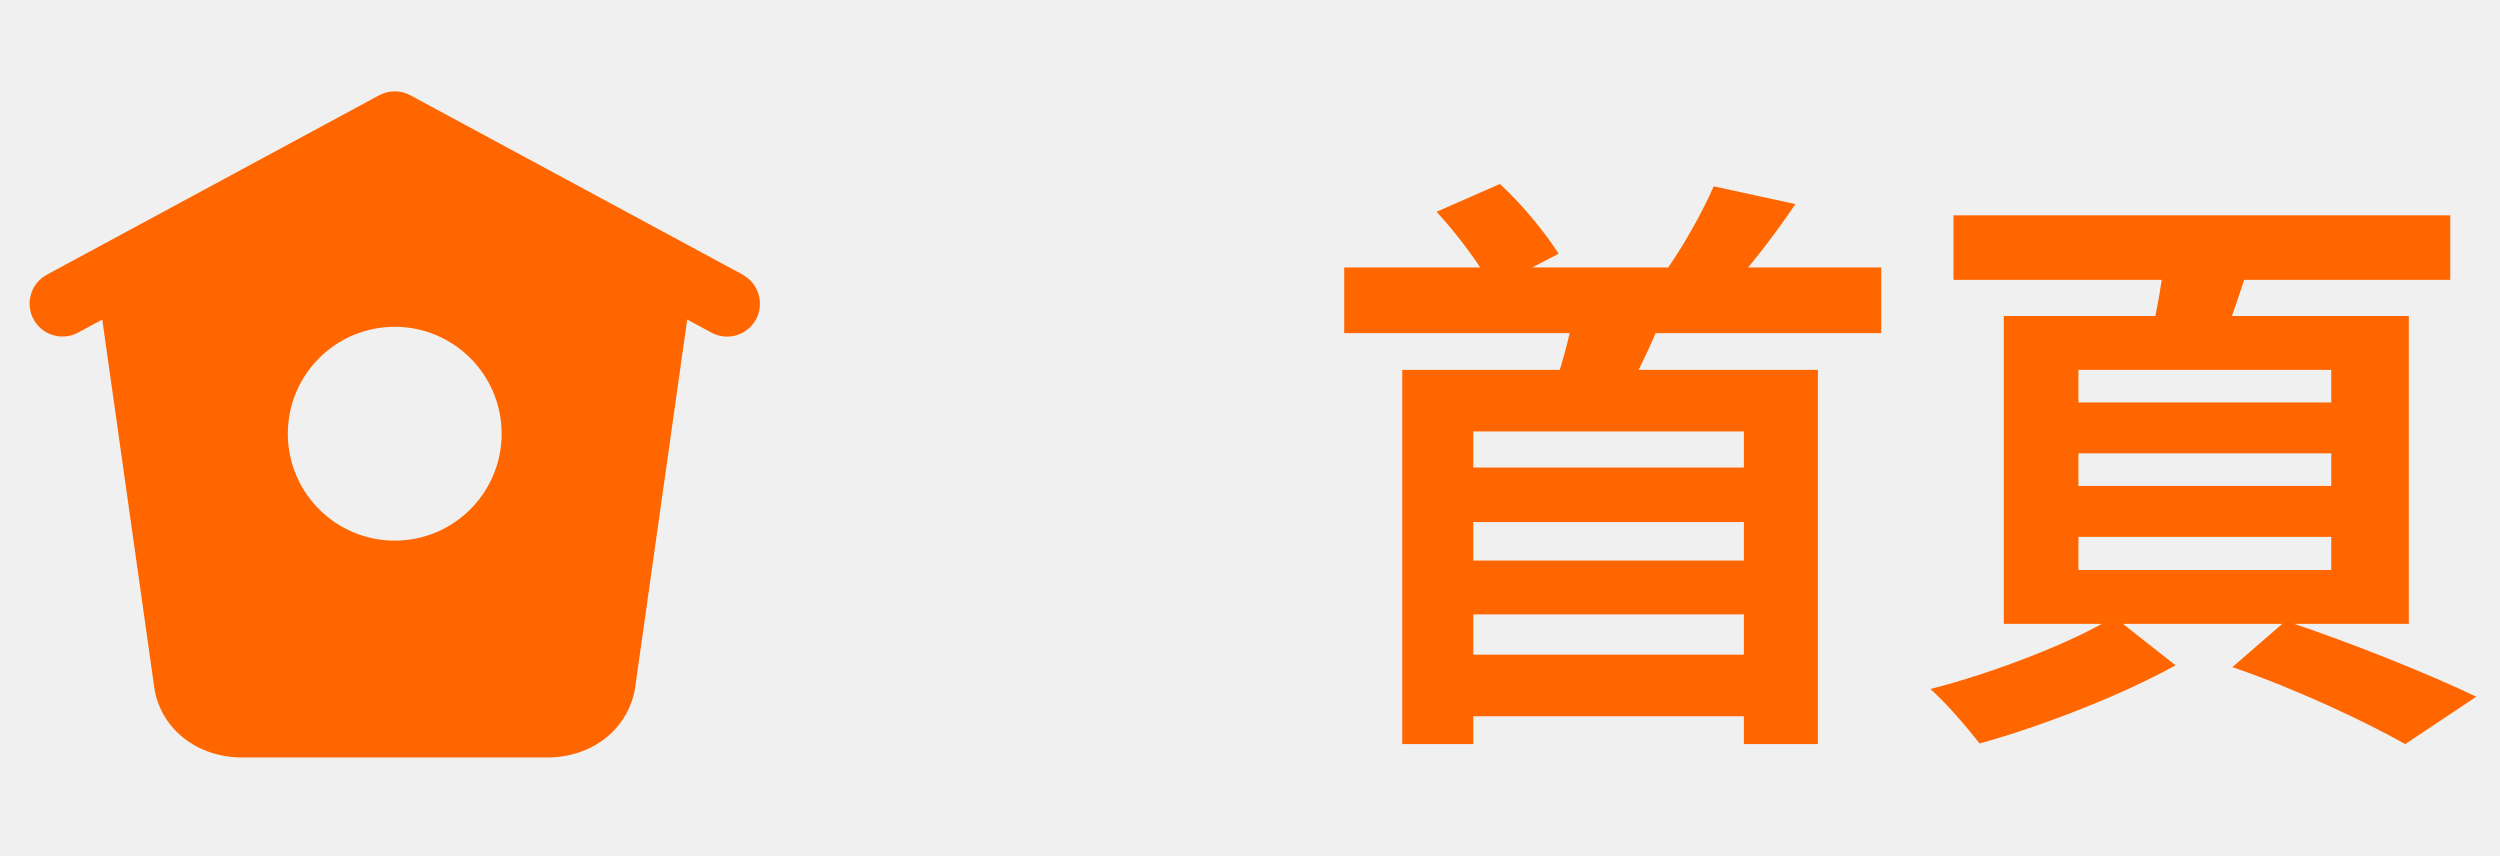
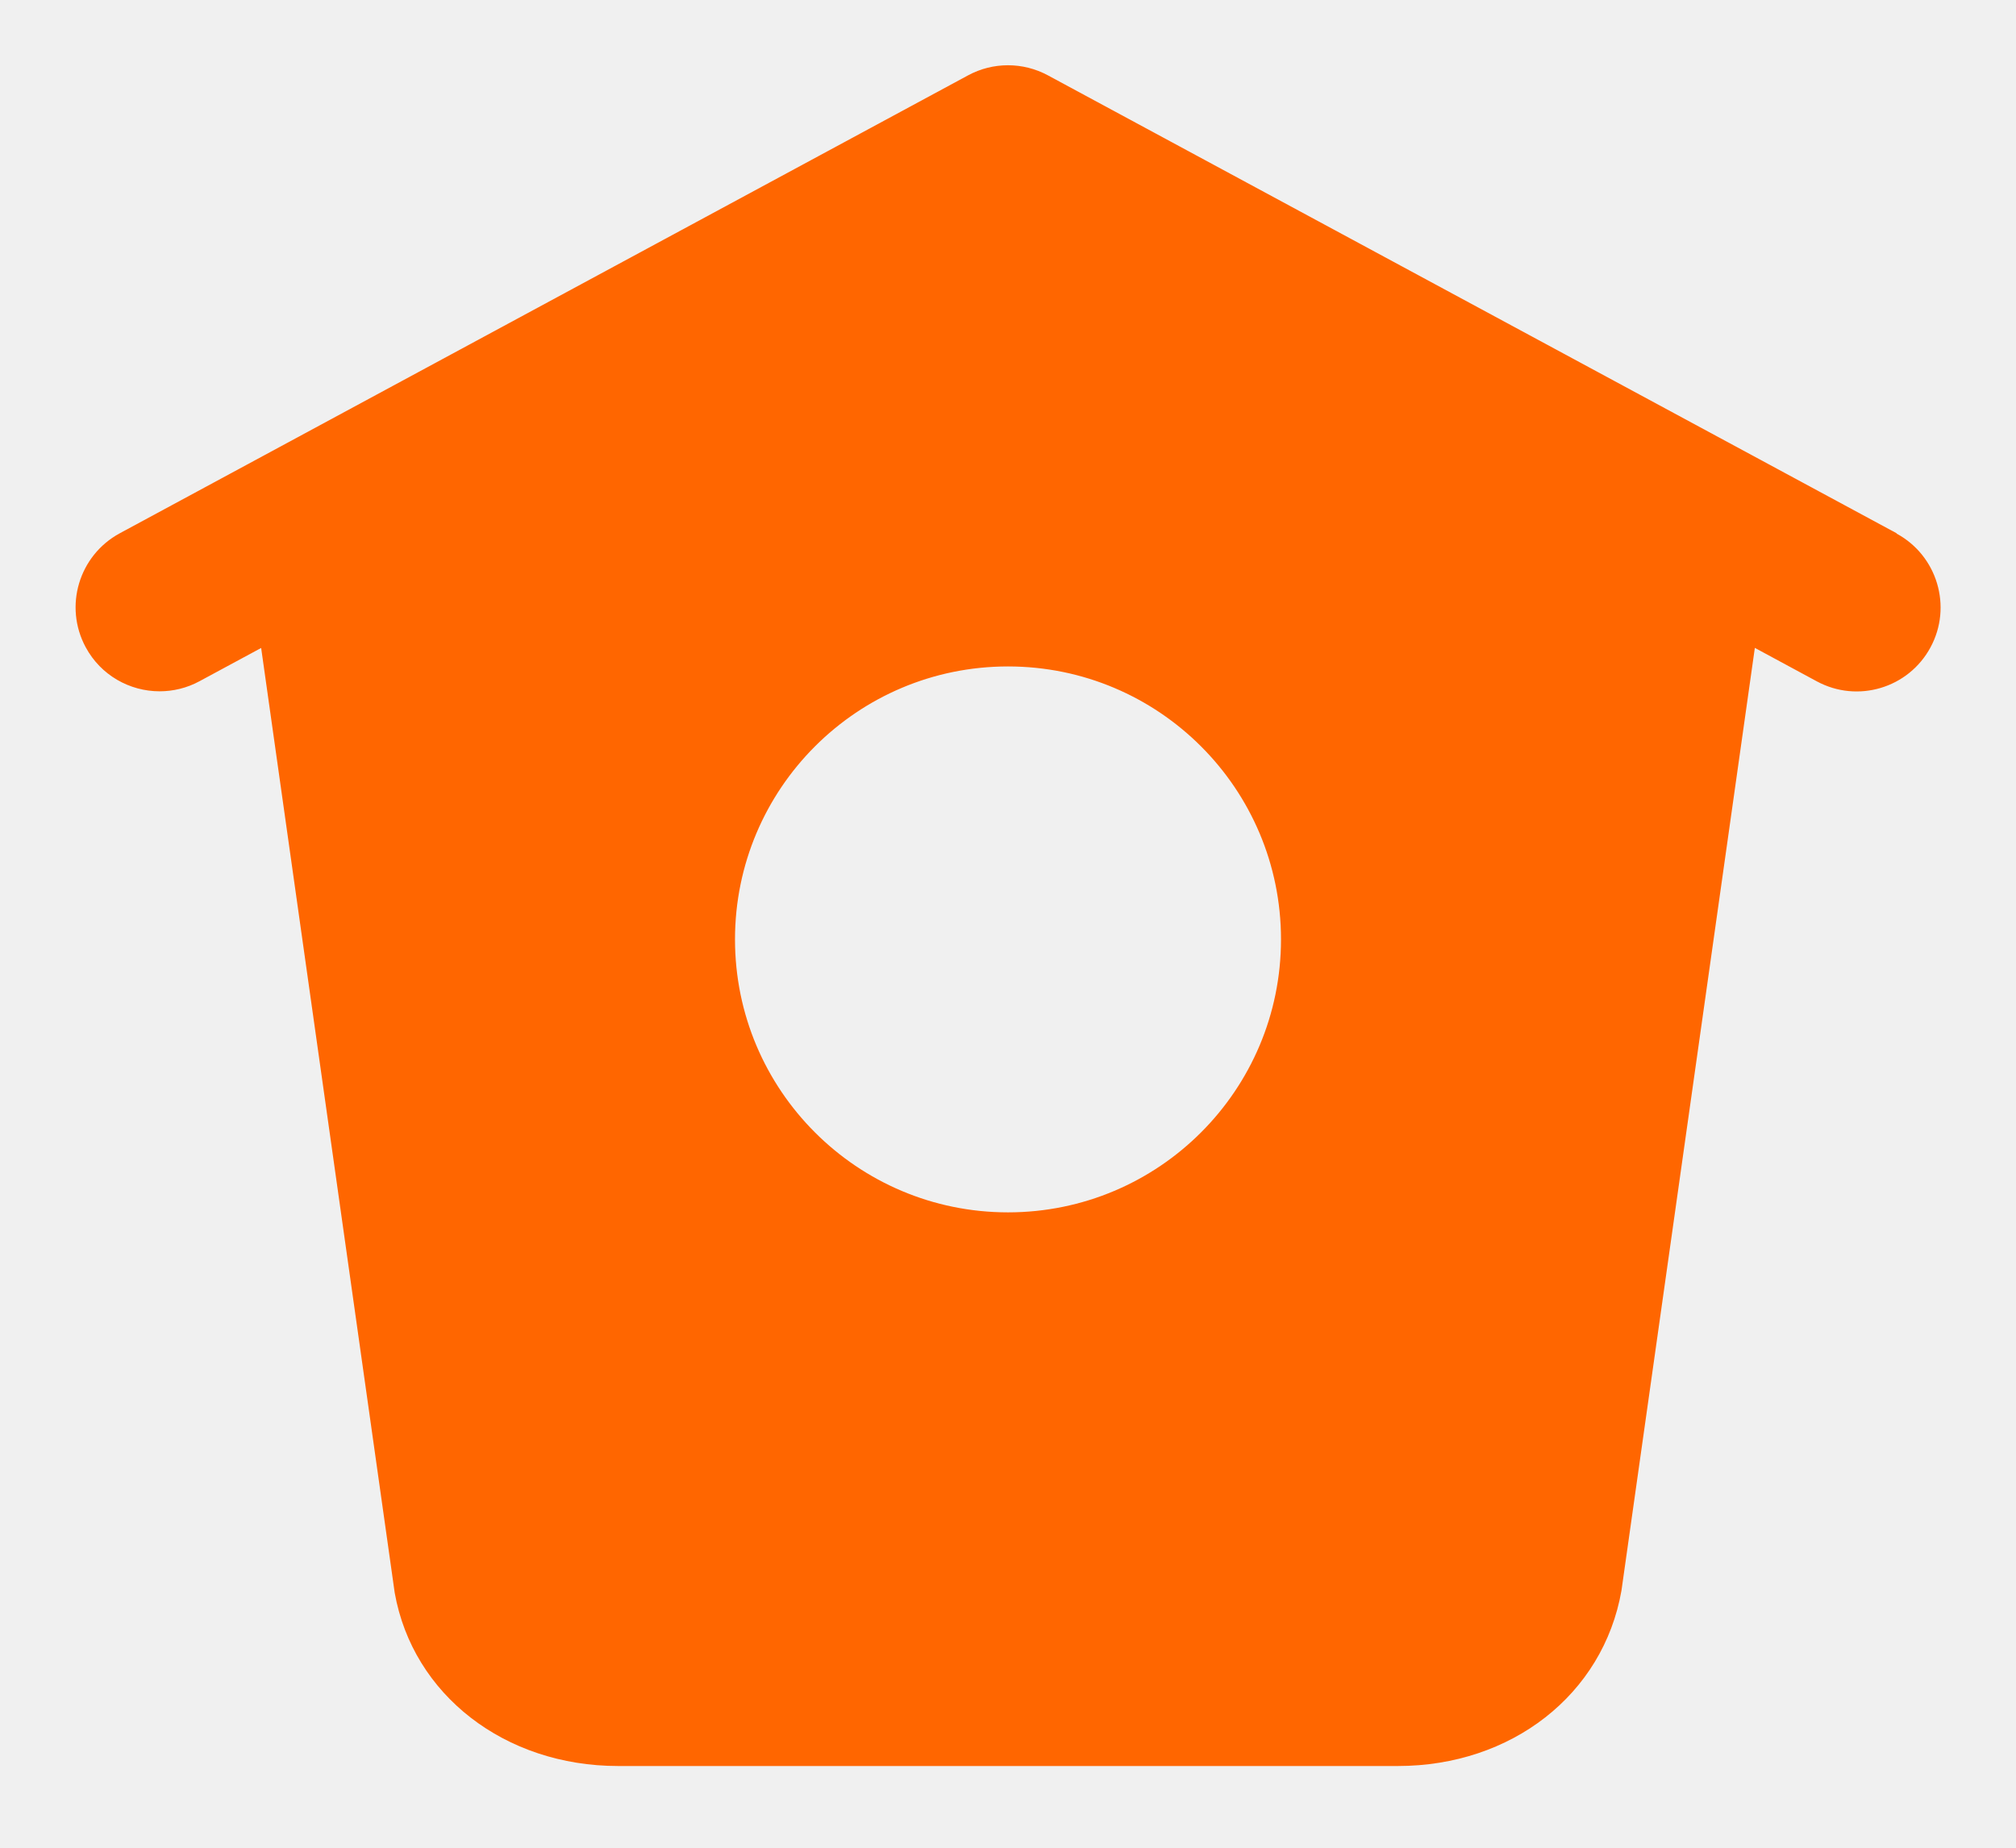
- <svg xmlns="http://www.w3.org/2000/svg" width="76" height="26" viewBox="0 0 76 26" fill="none">
-   <g clip-path="url(#clip0_68190_383)">
-     <path d="M22.58 8.35L12.475 2.897C12.178 2.737 11.821 2.737 11.525 2.897L1.425 8.35C0.939 8.614 0.758 9.22 1.02 9.706C1.2 10.041 1.545 10.231 1.9 10.231C2.06 10.231 2.224 10.193 2.375 10.111L3.109 9.715L4.699 20.965C4.915 22.179 6.009 23.027 7.359 23.027H16.641C17.991 23.027 19.085 22.179 19.303 20.939L20.891 9.714L21.628 10.112C22.113 10.375 22.72 10.194 22.982 9.708C23.245 9.222 23.062 8.615 22.578 8.353L22.58 8.35ZM12 16.435C10.205 16.435 8.75 14.98 8.75 13.185C8.75 11.39 10.205 9.935 12 9.935C13.795 9.935 15.25 11.39 15.25 13.185C15.25 14.98 13.795 16.435 12 16.435Z" fill="#FF6600" />
-     <path d="M44.374 14.214V15.87H53.59V14.214H44.374ZM44.374 17.04V18.678H53.59V17.04H44.374ZM44.374 19.902V21.774H53.608V19.902H44.374ZM40.864 8.13V10.128H57.19V8.13H40.864ZM42.628 11.244V22.62H44.788V13.116H53.014V22.62H55.264V11.244H42.628ZM47.884 9.318C47.74 10.164 47.434 11.316 47.11 12.144L49.216 12.396C49.63 11.622 50.206 10.542 50.62 9.39L47.884 9.318ZM52.096 5.664C51.736 6.492 51.106 7.608 50.548 8.364L52.474 8.904C53.086 8.238 53.878 7.248 54.58 6.204L52.096 5.664ZM43.672 6.438C44.32 7.14 45.058 8.13 45.364 8.76L47.38 7.716C47.002 7.104 46.282 6.222 45.598 5.592L43.672 6.438ZM63.184 13.782H70.87V14.772H63.184V13.782ZM63.184 16.32H70.87V17.328H63.184V16.32ZM63.184 11.244H70.87V12.234H63.184V11.244ZM60.916 9.606V18.966H73.228V9.606H60.916ZM67.864 20.28C69.862 20.964 71.932 21.954 73.12 22.62L75.28 21.18C73.894 20.514 71.536 19.56 69.484 18.876L67.864 20.28ZM59.386 6.546V8.508H74.488V6.546H59.386ZM65.83 7.5C65.776 8.346 65.56 9.516 65.362 10.344L67.45 10.686C67.738 9.948 68.116 8.886 68.458 7.77L65.83 7.5ZM64.264 18.75C63.022 19.524 60.592 20.46 58.684 20.946C59.188 21.396 59.818 22.134 60.178 22.602C62.068 22.08 64.516 21.126 66.136 20.226L64.264 18.75Z" fill="#FF6600" />
-   </g>
-   <defs>
-     <clipPath id="clip0_68190_383">
-       <rect width="76" height="26" fill="white" />
-     </clipPath>
-   </defs>
+ <svg xmlns="http://www.w3.org/2000/svg" width="24" height="22" viewBox="0 0 24 22" fill="none">
+   <path d="M22.58 6.35L12.475 0.897C12.178 0.737 11.821 0.737 11.525 0.897L1.425 6.35C0.939 6.614 0.758 7.22 1.02 7.706C1.2 8.041 1.545 8.231 1.9 8.231C2.06 8.231 2.224 8.193 2.375 8.111L3.109 7.715L4.699 18.965C4.915 20.179 6.009 21.027 7.359 21.027H16.641C17.991 21.027 19.085 20.179 19.303 18.939L20.891 7.714L21.628 8.112C22.113 8.375 22.72 8.194 22.982 7.708C23.245 7.222 23.062 6.615 22.578 6.353L22.58 6.35ZM12 14.435C10.205 14.435 8.75 12.98 8.75 11.185C8.75 9.39 10.205 7.935 12 7.935C13.795 7.935 15.25 9.39 15.25 11.185C15.25 12.98 13.795 14.435 12 14.435Z" fill="#FF6600" />
</svg>
